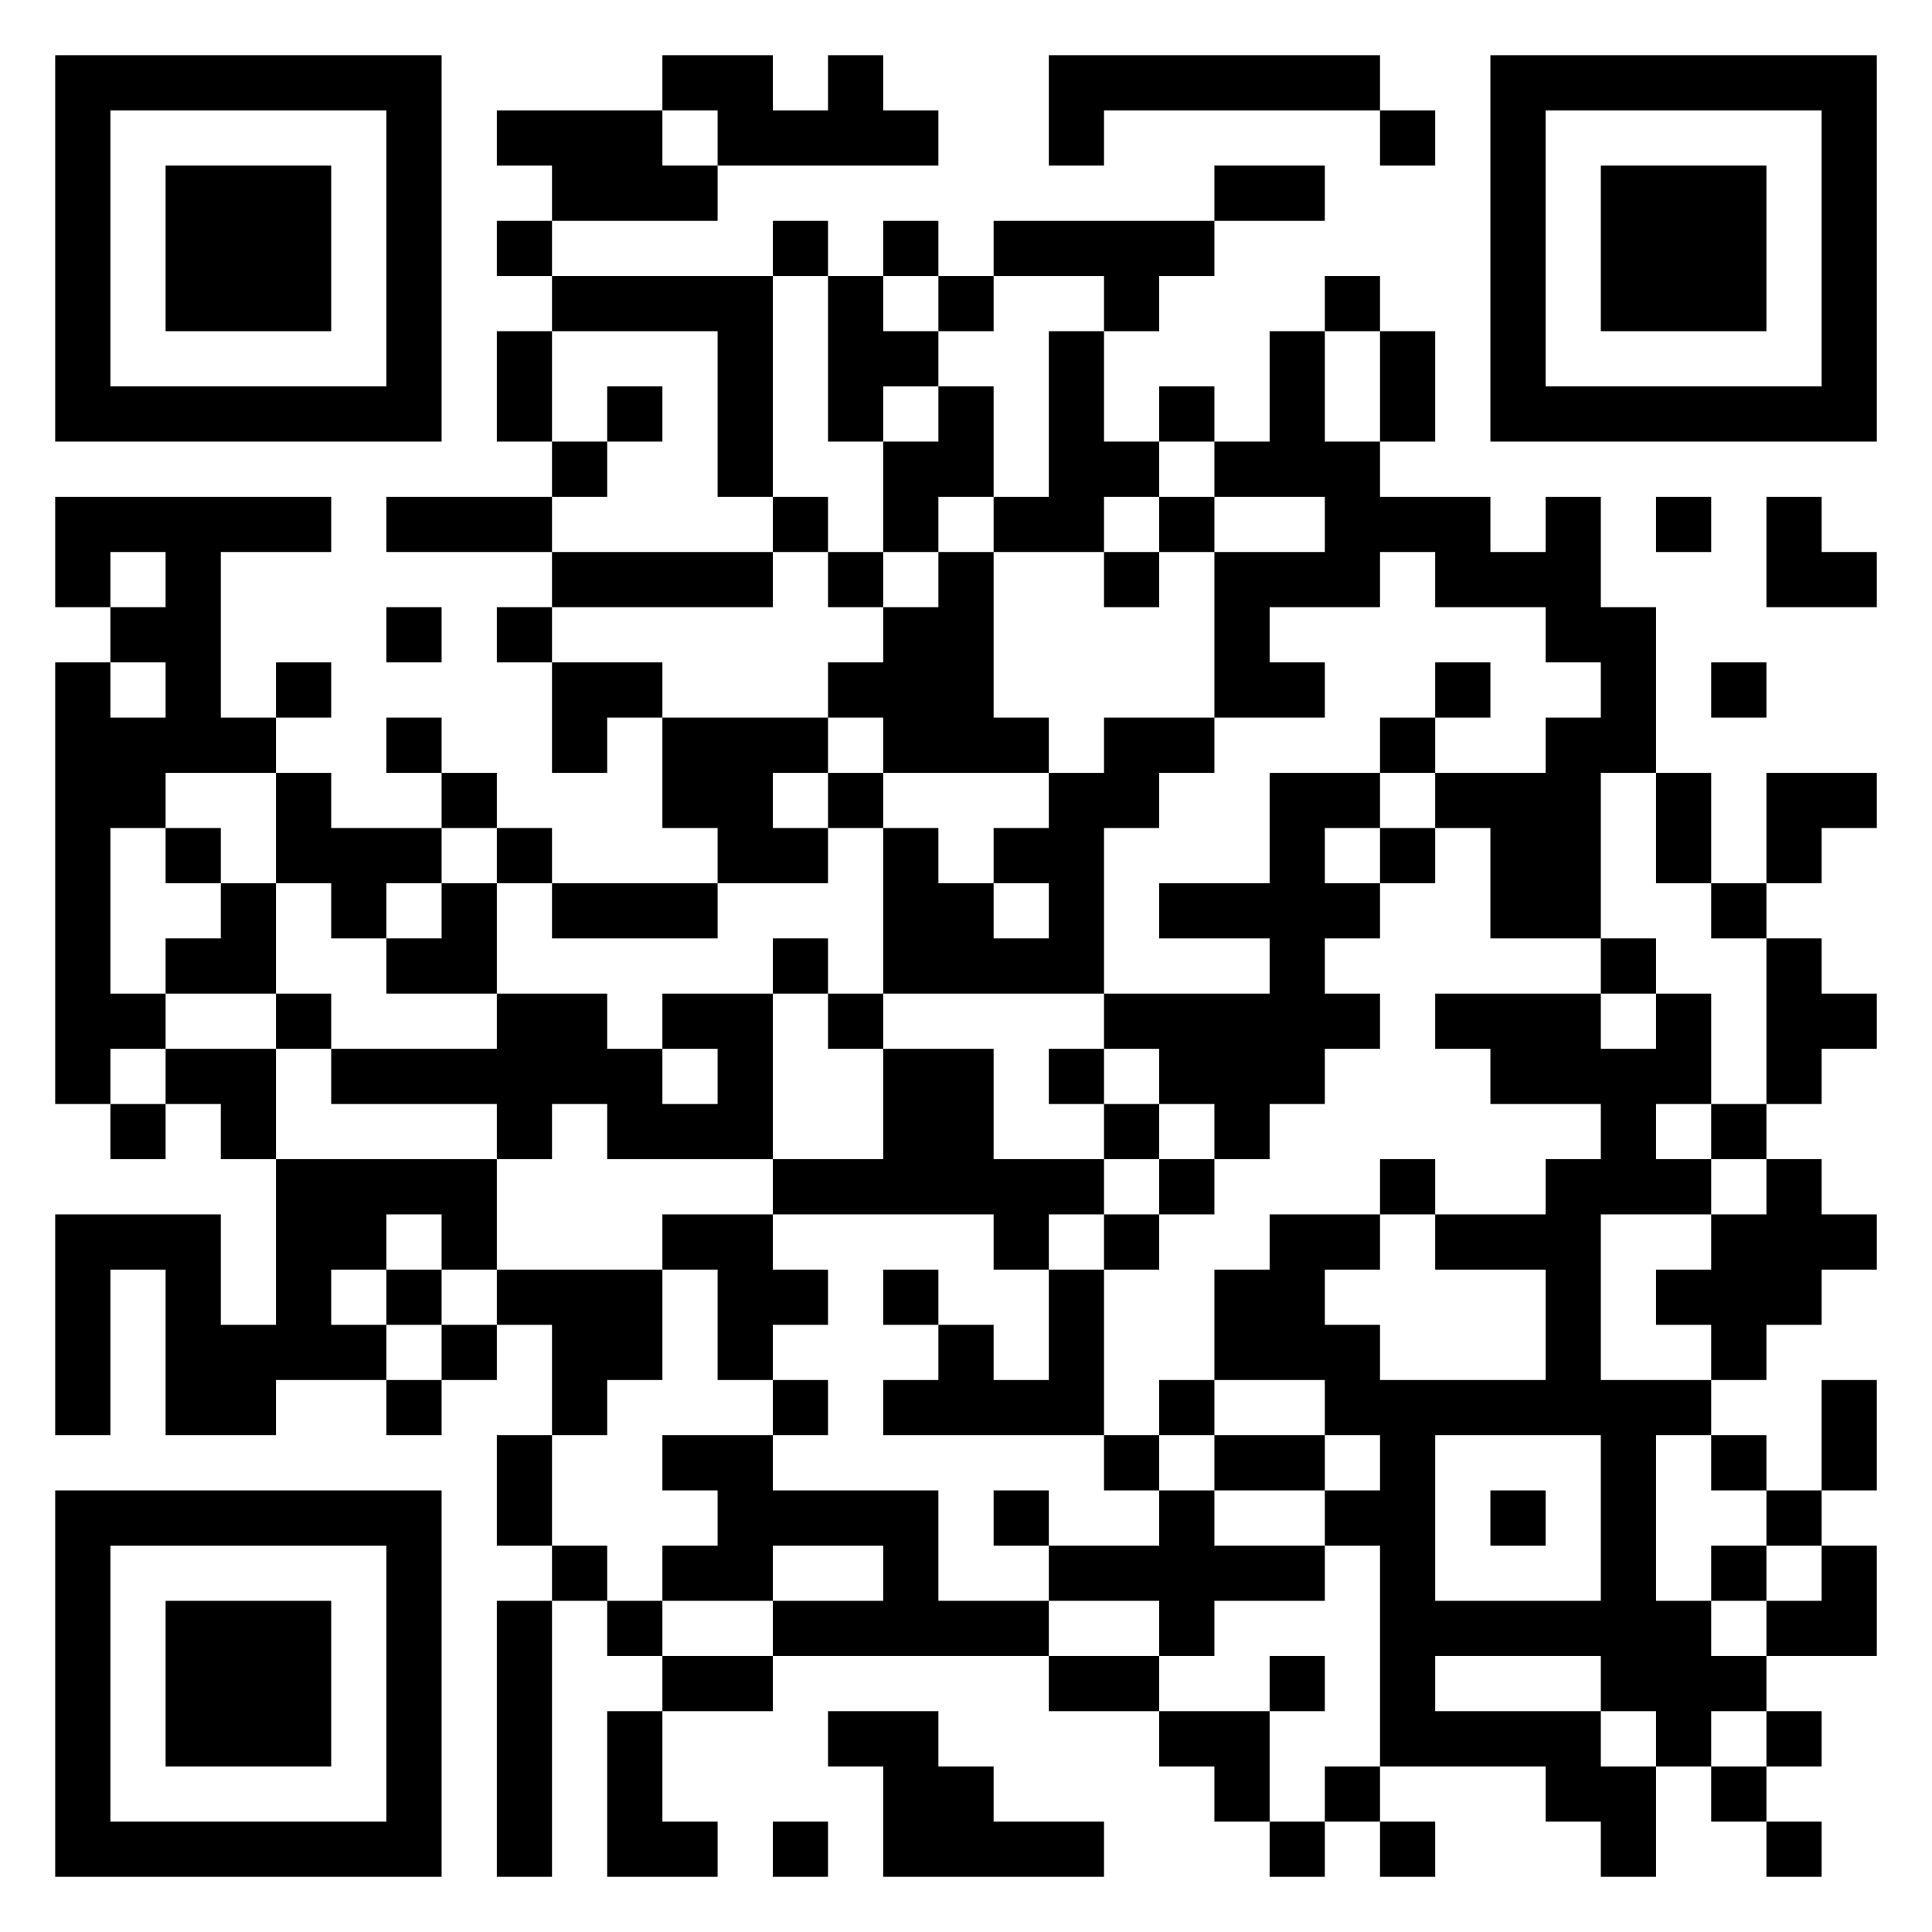
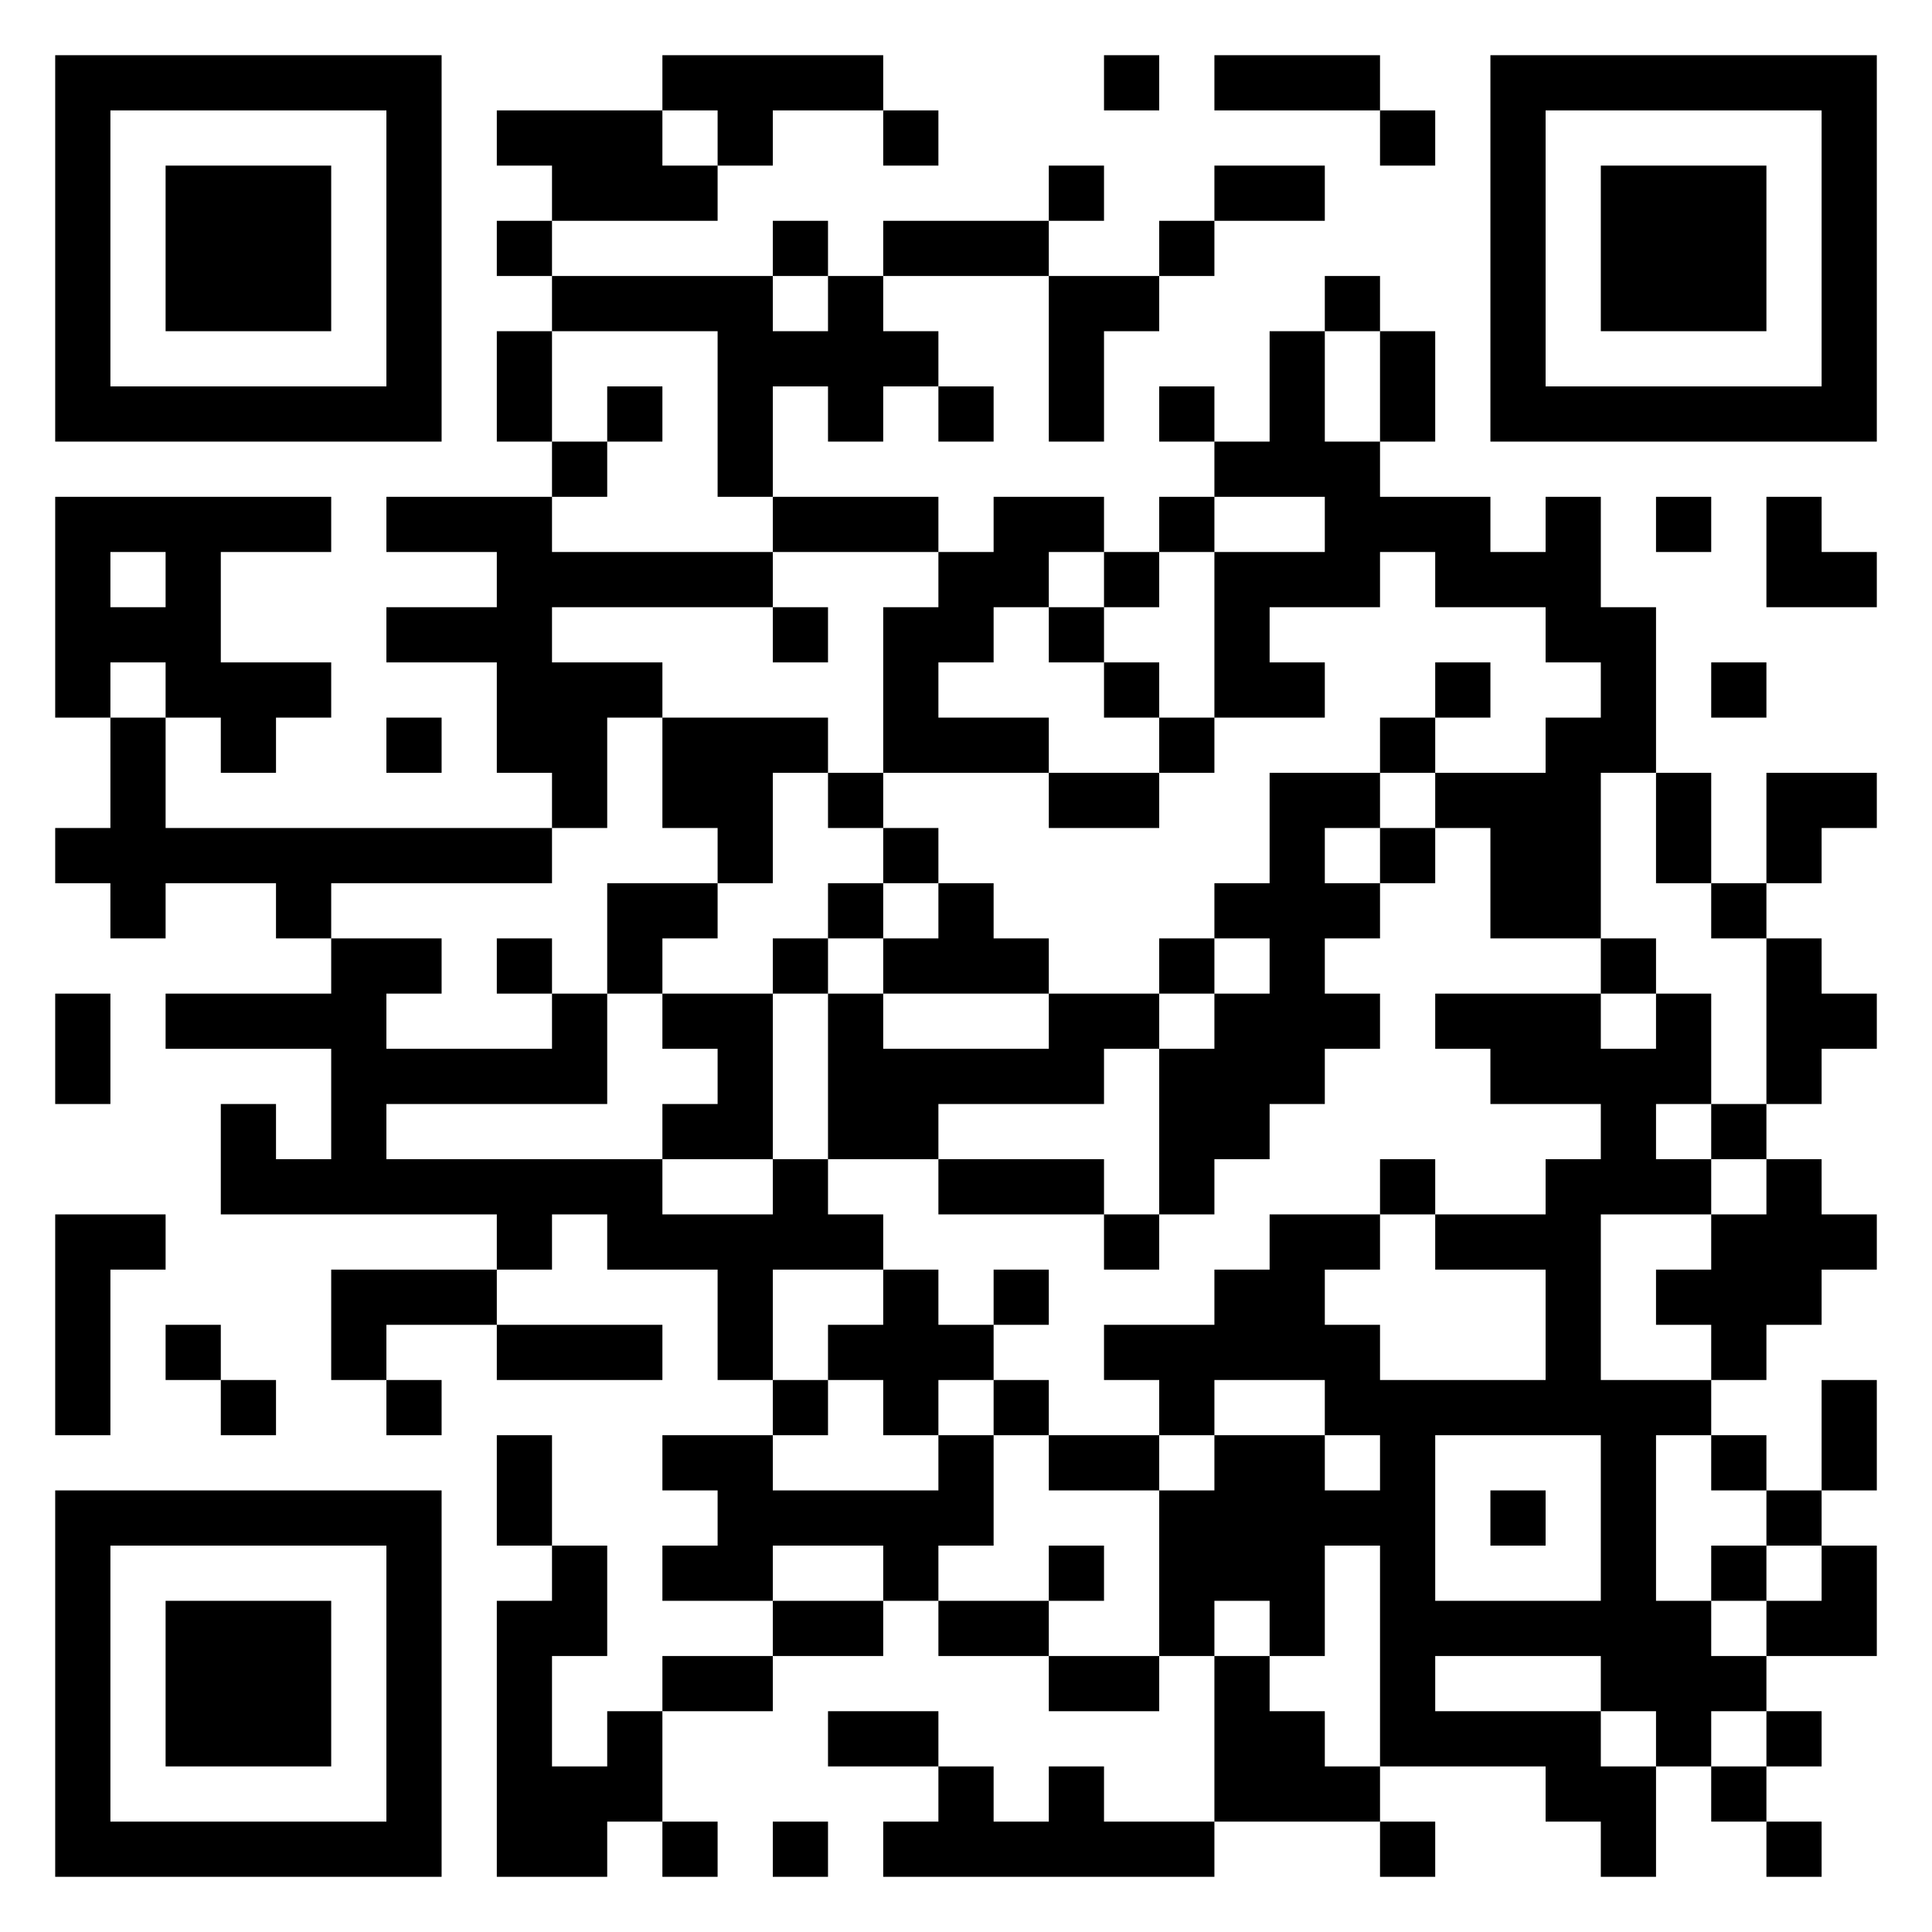
<svg xmlns="http://www.w3.org/2000/svg" version="1.1" width="600" height="600" viewBox="0 0 600 600">
  <rect x="0" y="0" width="600" height="600" fill="#ffffff" />
  <g transform="scale(17.143)">
    <g transform="translate(1,1)">
-       <path fill-rule="evenodd" d="M11 0L11 1L8 1L8 2L9 2L9 3L8 3L8 4L9 4L9 5L8 5L8 7L9 7L9 8L6 8L6 9L9 9L9 10L8 10L8 11L9 11L9 13L10 13L10 12L11 12L11 14L12 14L12 15L9 15L9 14L8 14L8 13L7 13L7 12L6 12L6 13L7 13L7 14L5 14L5 13L4 13L4 12L5 12L5 11L4 11L4 12L3 12L3 9L5 9L5 8L0 8L0 10L1 10L1 11L0 11L0 19L1 19L1 20L2 20L2 19L3 19L3 20L4 20L4 23L3 23L3 21L0 21L0 25L1 25L1 22L2 22L2 25L4 25L4 24L6 24L6 25L7 25L7 24L8 24L8 23L9 23L9 25L8 25L8 27L9 27L9 28L8 28L8 33L9 33L9 28L10 28L10 29L11 29L11 30L10 30L10 33L12 33L12 32L11 32L11 30L13 30L13 29L18 29L18 30L20 30L20 31L21 31L21 32L22 32L22 33L23 33L23 32L24 32L24 33L25 33L25 32L24 32L24 31L27 31L27 32L28 32L28 33L29 33L29 31L30 31L30 32L31 32L31 33L32 33L32 32L31 32L31 31L32 31L32 30L31 30L31 29L33 29L33 27L32 27L32 26L33 26L33 24L32 24L32 26L31 26L31 25L30 25L30 24L31 24L31 23L32 23L32 22L33 22L33 21L32 21L32 20L31 20L31 19L32 19L32 18L33 18L33 17L32 17L32 16L31 16L31 15L32 15L32 14L33 14L33 13L31 13L31 15L30 15L30 13L29 13L29 10L28 10L28 8L27 8L27 9L26 9L26 8L24 8L24 7L25 7L25 5L24 5L24 4L23 4L23 5L22 5L22 7L21 7L21 6L20 6L20 7L19 7L19 5L20 5L20 4L21 4L21 3L23 3L23 2L21 2L21 3L17 3L17 4L16 4L16 3L15 3L15 4L14 4L14 3L13 3L13 4L9 4L9 3L12 3L12 2L16 2L16 1L15 1L15 0L14 0L14 1L13 1L13 0ZM18 0L18 2L19 2L19 1L24 1L24 2L25 2L25 1L24 1L24 0ZM11 1L11 2L12 2L12 1ZM13 4L13 8L12 8L12 5L9 5L9 7L10 7L10 8L9 8L9 9L13 9L13 10L9 10L9 11L11 11L11 12L14 12L14 13L13 13L13 14L14 14L14 15L12 15L12 16L9 16L9 15L8 15L8 14L7 14L7 15L6 15L6 16L5 16L5 15L4 15L4 13L2 13L2 14L1 14L1 17L2 17L2 18L1 18L1 19L2 19L2 18L4 18L4 20L8 20L8 22L7 22L7 21L6 21L6 22L5 22L5 23L6 23L6 24L7 24L7 23L8 23L8 22L11 22L11 24L10 24L10 25L9 25L9 27L10 27L10 28L11 28L11 29L13 29L13 28L15 28L15 27L13 27L13 28L11 28L11 27L12 27L12 26L11 26L11 25L13 25L13 26L16 26L16 28L18 28L18 29L20 29L20 30L22 30L22 32L23 32L23 31L24 31L24 27L23 27L23 26L24 26L24 25L23 25L23 24L21 24L21 22L22 22L22 21L24 21L24 22L23 22L23 23L24 23L24 24L27 24L27 22L25 22L25 21L27 21L27 20L28 20L28 19L26 19L26 18L25 18L25 17L28 17L28 18L29 18L29 17L30 17L30 19L29 19L29 20L30 20L30 21L28 21L28 24L30 24L30 23L29 23L29 22L30 22L30 21L31 21L31 20L30 20L30 19L31 19L31 16L30 16L30 15L29 15L29 13L28 13L28 16L26 16L26 14L25 14L25 13L27 13L27 12L28 12L28 11L27 11L27 10L25 10L25 9L24 9L24 10L22 10L22 11L23 11L23 12L21 12L21 9L23 9L23 8L21 8L21 7L20 7L20 8L19 8L19 9L17 9L17 8L18 8L18 5L19 5L19 4L17 4L17 5L16 5L16 4L15 4L15 5L16 5L16 6L15 6L15 7L14 7L14 4ZM23 5L23 7L24 7L24 5ZM10 6L10 7L11 7L11 6ZM16 6L16 7L15 7L15 9L14 9L14 8L13 8L13 9L14 9L14 10L15 10L15 11L14 11L14 12L15 12L15 13L14 13L14 14L15 14L15 17L14 17L14 16L13 16L13 17L11 17L11 18L10 18L10 17L8 17L8 15L7 15L7 16L6 16L6 17L8 17L8 18L5 18L5 17L4 17L4 15L3 15L3 14L2 14L2 15L3 15L3 16L2 16L2 17L4 17L4 18L5 18L5 19L8 19L8 20L9 20L9 19L10 19L10 20L13 20L13 21L11 21L11 22L12 22L12 24L13 24L13 25L14 25L14 24L13 24L13 23L14 23L14 22L13 22L13 21L17 21L17 22L18 22L18 24L17 24L17 23L16 23L16 22L15 22L15 23L16 23L16 24L15 24L15 25L19 25L19 26L20 26L20 27L18 27L18 26L17 26L17 27L18 27L18 28L20 28L20 29L21 29L21 28L23 28L23 27L21 27L21 26L23 26L23 25L21 25L21 24L20 24L20 25L19 25L19 22L20 22L20 21L21 21L21 20L22 20L22 19L23 19L23 18L24 18L24 17L23 17L23 16L24 16L24 15L25 15L25 14L24 14L24 13L25 13L25 12L26 12L26 11L25 11L25 12L24 12L24 13L22 13L22 15L20 15L20 16L22 16L22 17L19 17L19 14L20 14L20 13L21 13L21 12L19 12L19 13L18 13L18 12L17 12L17 9L16 9L16 8L17 8L17 6ZM20 8L20 9L19 9L19 10L20 10L20 9L21 9L21 8ZM29 8L29 9L30 9L30 8ZM31 8L31 10L33 10L33 9L32 9L32 8ZM1 9L1 10L2 10L2 9ZM15 9L15 10L16 10L16 9ZM6 10L6 11L7 11L7 10ZM1 11L1 12L2 12L2 11ZM30 11L30 12L31 12L31 11ZM15 13L15 14L16 14L16 15L17 15L17 16L18 16L18 15L17 15L17 14L18 14L18 13ZM23 14L23 15L24 15L24 14ZM28 16L28 17L29 17L29 16ZM13 17L13 20L15 20L15 18L17 18L17 20L19 20L19 21L18 21L18 22L19 22L19 21L20 21L20 20L21 20L21 19L20 19L20 18L19 18L19 17L15 17L15 18L14 18L14 17ZM11 18L11 19L12 19L12 18ZM18 18L18 19L19 19L19 20L20 20L20 19L19 19L19 18ZM24 20L24 21L25 21L25 20ZM6 22L6 23L7 23L7 22ZM20 25L20 26L21 26L21 25ZM25 25L25 28L28 28L28 25ZM29 25L29 28L30 28L30 29L31 29L31 28L32 28L32 27L31 27L31 26L30 26L30 25ZM26 26L26 27L27 27L27 26ZM30 27L30 28L31 28L31 27ZM22 29L22 30L23 30L23 29ZM25 29L25 30L28 30L28 31L29 31L29 30L28 30L28 29ZM14 30L14 31L15 31L15 33L19 33L19 32L17 32L17 31L16 31L16 30ZM30 30L30 31L31 31L31 30ZM13 32L13 33L14 33L14 32ZM0 0L0 7L7 7L7 0ZM1 1L1 6L6 6L6 1ZM2 2L2 5L5 5L5 2ZM26 0L26 7L33 7L33 0ZM27 1L27 6L32 6L32 1ZM28 2L28 5L31 5L31 2ZM0 26L0 33L7 33L7 26ZM1 27L1 32L6 32L6 27ZM2 28L2 31L5 31L5 28Z" fill="#000000" />
+       <path fill-rule="evenodd" d="M11 0L11 1L8 1L8 2L9 2L9 3L8 3L8 4L9 4L9 5L8 5L8 7L9 7L9 8L6 8L6 9L8 9L8 10L6 10L6 11L8 11L8 13L9 13L9 14L2 14L2 12L3 12L3 13L4 13L4 12L5 12L5 11L3 11L3 9L5 9L5 8L0 8L0 12L1 12L1 14L0 14L0 15L1 15L1 16L2 16L2 15L4 15L4 16L5 16L5 17L2 17L2 18L5 18L5 20L4 20L4 19L3 19L3 21L8 21L8 22L5 22L5 24L6 24L6 25L7 25L7 24L6 24L6 23L8 23L8 24L11 24L11 23L8 23L8 22L9 22L9 21L10 21L10 22L12 22L12 24L13 24L13 25L11 25L11 26L12 26L12 27L11 27L11 28L13 28L13 29L11 29L11 30L10 30L10 31L9 31L9 29L10 29L10 27L9 27L9 25L8 25L8 27L9 27L9 28L8 28L8 33L10 33L10 32L11 32L11 33L12 33L12 32L11 32L11 30L13 30L13 29L15 29L15 28L16 28L16 29L18 29L18 30L20 30L20 29L21 29L21 32L19 32L19 31L18 31L18 32L17 32L17 31L16 31L16 30L14 30L14 31L16 31L16 32L15 32L15 33L21 33L21 32L24 32L24 33L25 33L25 32L24 32L24 31L27 31L27 32L28 32L28 33L29 33L29 31L30 31L30 32L31 32L31 33L32 33L32 32L31 32L31 31L32 31L32 30L31 30L31 29L33 29L33 27L32 27L32 26L33 26L33 24L32 24L32 26L31 26L31 25L30 25L30 24L31 24L31 23L32 23L32 22L33 22L33 21L32 21L32 20L31 20L31 19L32 19L32 18L33 18L33 17L32 17L32 16L31 16L31 15L32 15L32 14L33 14L33 13L31 13L31 15L30 15L30 13L29 13L29 10L28 10L28 8L27 8L27 9L26 9L26 8L24 8L24 7L25 7L25 5L24 5L24 4L23 4L23 5L22 5L22 7L21 7L21 6L20 6L20 7L21 7L21 8L20 8L20 9L19 9L19 8L17 8L17 9L16 9L16 8L13 8L13 6L14 6L14 7L15 7L15 6L16 6L16 7L17 7L17 6L16 6L16 5L15 5L15 4L18 4L18 7L19 7L19 5L20 5L20 4L21 4L21 3L23 3L23 2L21 2L21 3L20 3L20 4L18 4L18 3L19 3L19 2L18 2L18 3L15 3L15 4L14 4L14 3L13 3L13 4L9 4L9 3L12 3L12 2L13 2L13 1L15 1L15 2L16 2L16 1L15 1L15 0ZM19 0L19 1L20 1L20 0ZM21 0L21 1L24 1L24 2L25 2L25 1L24 1L24 0ZM11 1L11 2L12 2L12 1ZM13 4L13 5L14 5L14 4ZM9 5L9 7L10 7L10 8L9 8L9 9L13 9L13 10L9 10L9 11L11 11L11 12L10 12L10 14L9 14L9 15L5 15L5 16L7 16L7 17L6 17L6 18L9 18L9 17L10 17L10 19L6 19L6 20L11 20L11 21L13 21L13 20L14 20L14 21L15 21L15 22L13 22L13 24L14 24L14 25L13 25L13 26L16 26L16 25L17 25L17 27L16 27L16 28L18 28L18 29L20 29L20 26L21 26L21 25L23 25L23 26L24 26L24 25L23 25L23 24L21 24L21 25L20 25L20 24L19 24L19 23L21 23L21 22L22 22L22 21L24 21L24 22L23 22L23 23L24 23L24 24L27 24L27 22L25 22L25 21L27 21L27 20L28 20L28 19L26 19L26 18L25 18L25 17L28 17L28 18L29 18L29 17L30 17L30 19L29 19L29 20L30 20L30 21L28 21L28 24L30 24L30 23L29 23L29 22L30 22L30 21L31 21L31 20L30 20L30 19L31 19L31 16L30 16L30 15L29 15L29 13L28 13L28 16L26 16L26 14L25 14L25 13L27 13L27 12L28 12L28 11L27 11L27 10L25 10L25 9L24 9L24 10L22 10L22 11L23 11L23 12L21 12L21 9L23 9L23 8L21 8L21 9L20 9L20 10L19 10L19 9L18 9L18 10L17 10L17 11L16 11L16 12L18 12L18 13L15 13L15 10L16 10L16 9L13 9L13 8L12 8L12 5ZM23 5L23 7L24 7L24 5ZM10 6L10 7L11 7L11 6ZM29 8L29 9L30 9L30 8ZM31 8L31 10L33 10L33 9L32 9L32 8ZM1 9L1 10L2 10L2 9ZM13 10L13 11L14 11L14 10ZM18 10L18 11L19 11L19 12L20 12L20 13L18 13L18 14L20 14L20 13L21 13L21 12L20 12L20 11L19 11L19 10ZM1 11L1 12L2 12L2 11ZM25 11L25 12L24 12L24 13L22 13L22 15L21 15L21 16L20 16L20 17L18 17L18 16L17 16L17 15L16 15L16 14L15 14L15 13L14 13L14 12L11 12L11 14L12 14L12 15L10 15L10 17L11 17L11 18L12 18L12 19L11 19L11 20L13 20L13 17L14 17L14 20L16 20L16 21L19 21L19 22L20 22L20 21L21 21L21 20L22 20L22 19L23 19L23 18L24 18L24 17L23 17L23 16L24 16L24 15L25 15L25 14L24 14L24 13L25 13L25 12L26 12L26 11ZM30 11L30 12L31 12L31 11ZM6 12L6 13L7 13L7 12ZM13 13L13 15L12 15L12 16L11 16L11 17L13 17L13 16L14 16L14 17L15 17L15 18L18 18L18 17L15 17L15 16L16 16L16 15L15 15L15 14L14 14L14 13ZM23 14L23 15L24 15L24 14ZM14 15L14 16L15 16L15 15ZM8 16L8 17L9 17L9 16ZM21 16L21 17L20 17L20 18L19 18L19 19L16 19L16 20L19 20L19 21L20 21L20 18L21 18L21 17L22 17L22 16ZM28 16L28 17L29 17L29 16ZM0 17L0 19L1 19L1 17ZM24 20L24 21L25 21L25 20ZM0 21L0 25L1 25L1 22L2 22L2 21ZM15 22L15 23L14 23L14 24L15 24L15 25L16 25L16 24L17 24L17 25L18 25L18 26L20 26L20 25L18 25L18 24L17 24L17 23L18 23L18 22L17 22L17 23L16 23L16 22ZM2 23L2 24L3 24L3 25L4 25L4 24L3 24L3 23ZM25 25L25 28L28 28L28 25ZM29 25L29 28L30 28L30 29L31 29L31 28L32 28L32 27L31 27L31 26L30 26L30 25ZM26 26L26 27L27 27L27 26ZM13 27L13 28L15 28L15 27ZM18 27L18 28L19 28L19 27ZM23 27L23 29L22 29L22 28L21 28L21 29L22 29L22 30L23 30L23 31L24 31L24 27ZM30 27L30 28L31 28L31 27ZM25 29L25 30L28 30L28 31L29 31L29 30L28 30L28 29ZM30 30L30 31L31 31L31 30ZM13 32L13 33L14 33L14 32ZM0 0L0 7L7 7L7 0ZM1 1L1 6L6 6L6 1ZM2 2L2 5L5 5L5 2ZM26 0L26 7L33 7L33 0ZM27 1L27 6L32 6L32 1ZM28 2L28 5L31 5L31 2ZM0 26L0 33L7 33L7 26ZM1 27L1 32L6 32L6 27ZM2 28L2 31L5 31L5 28Z" fill="#000000" />
    </g>
  </g>
</svg>
